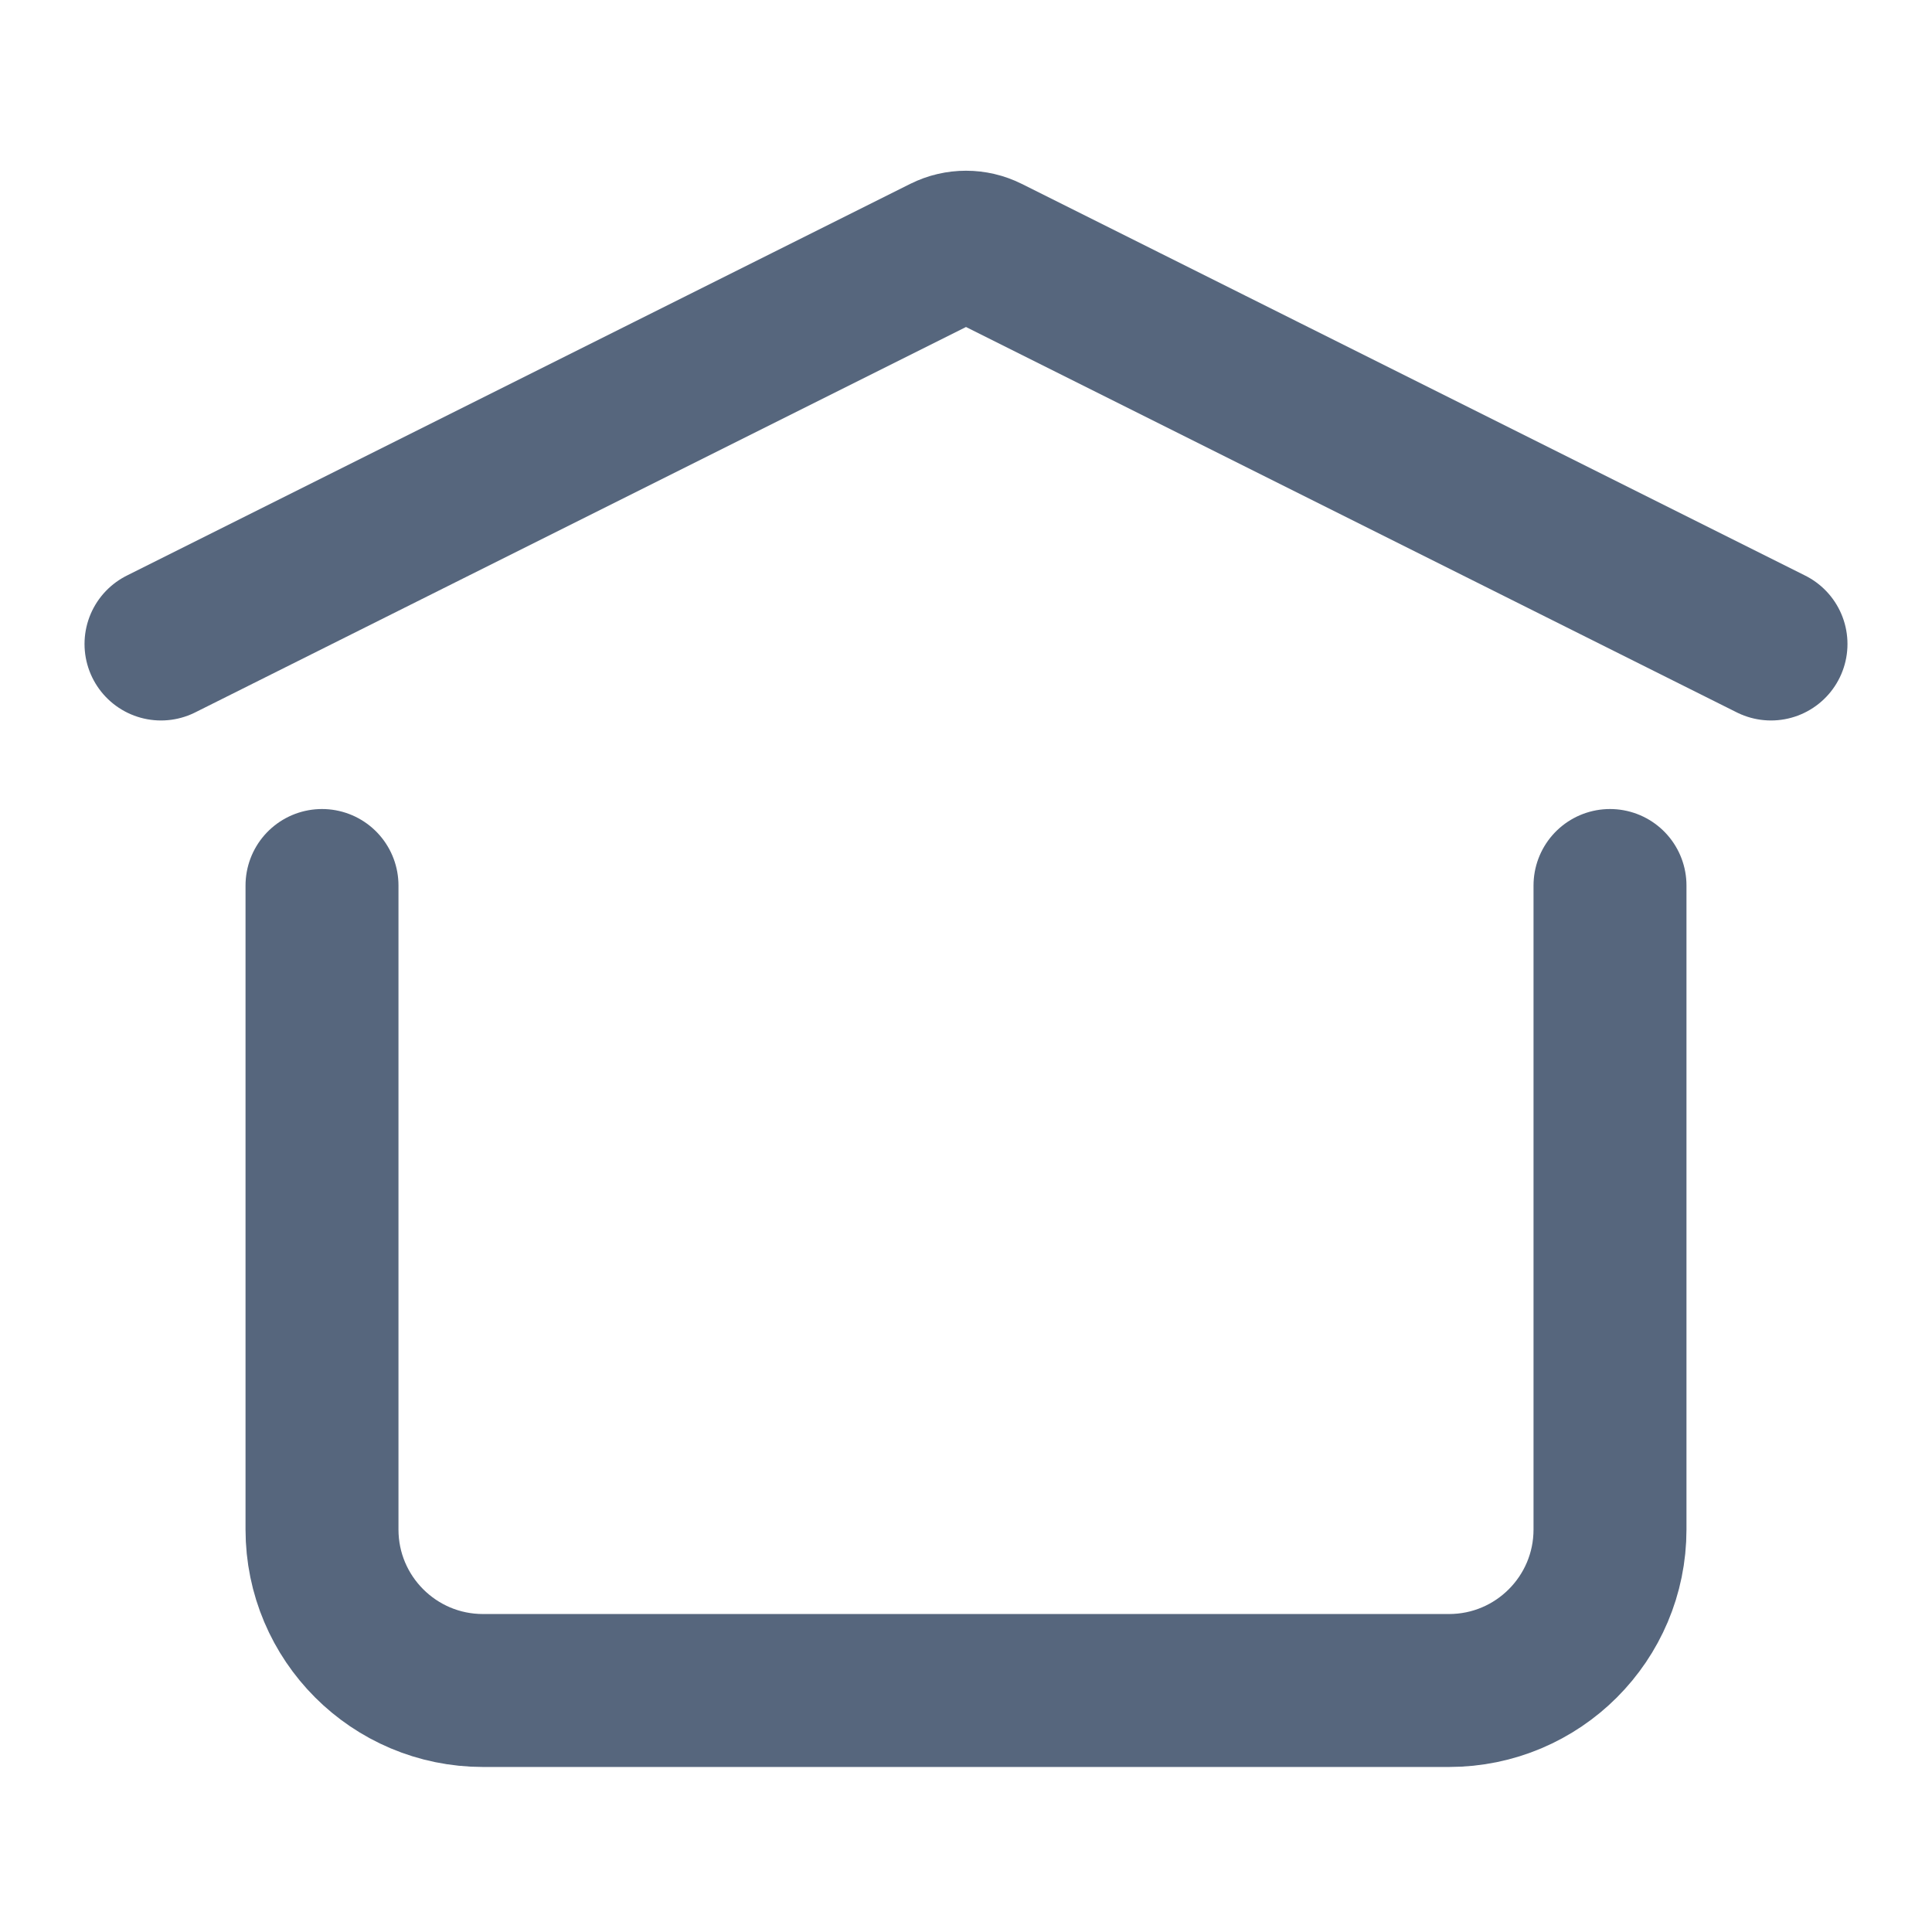
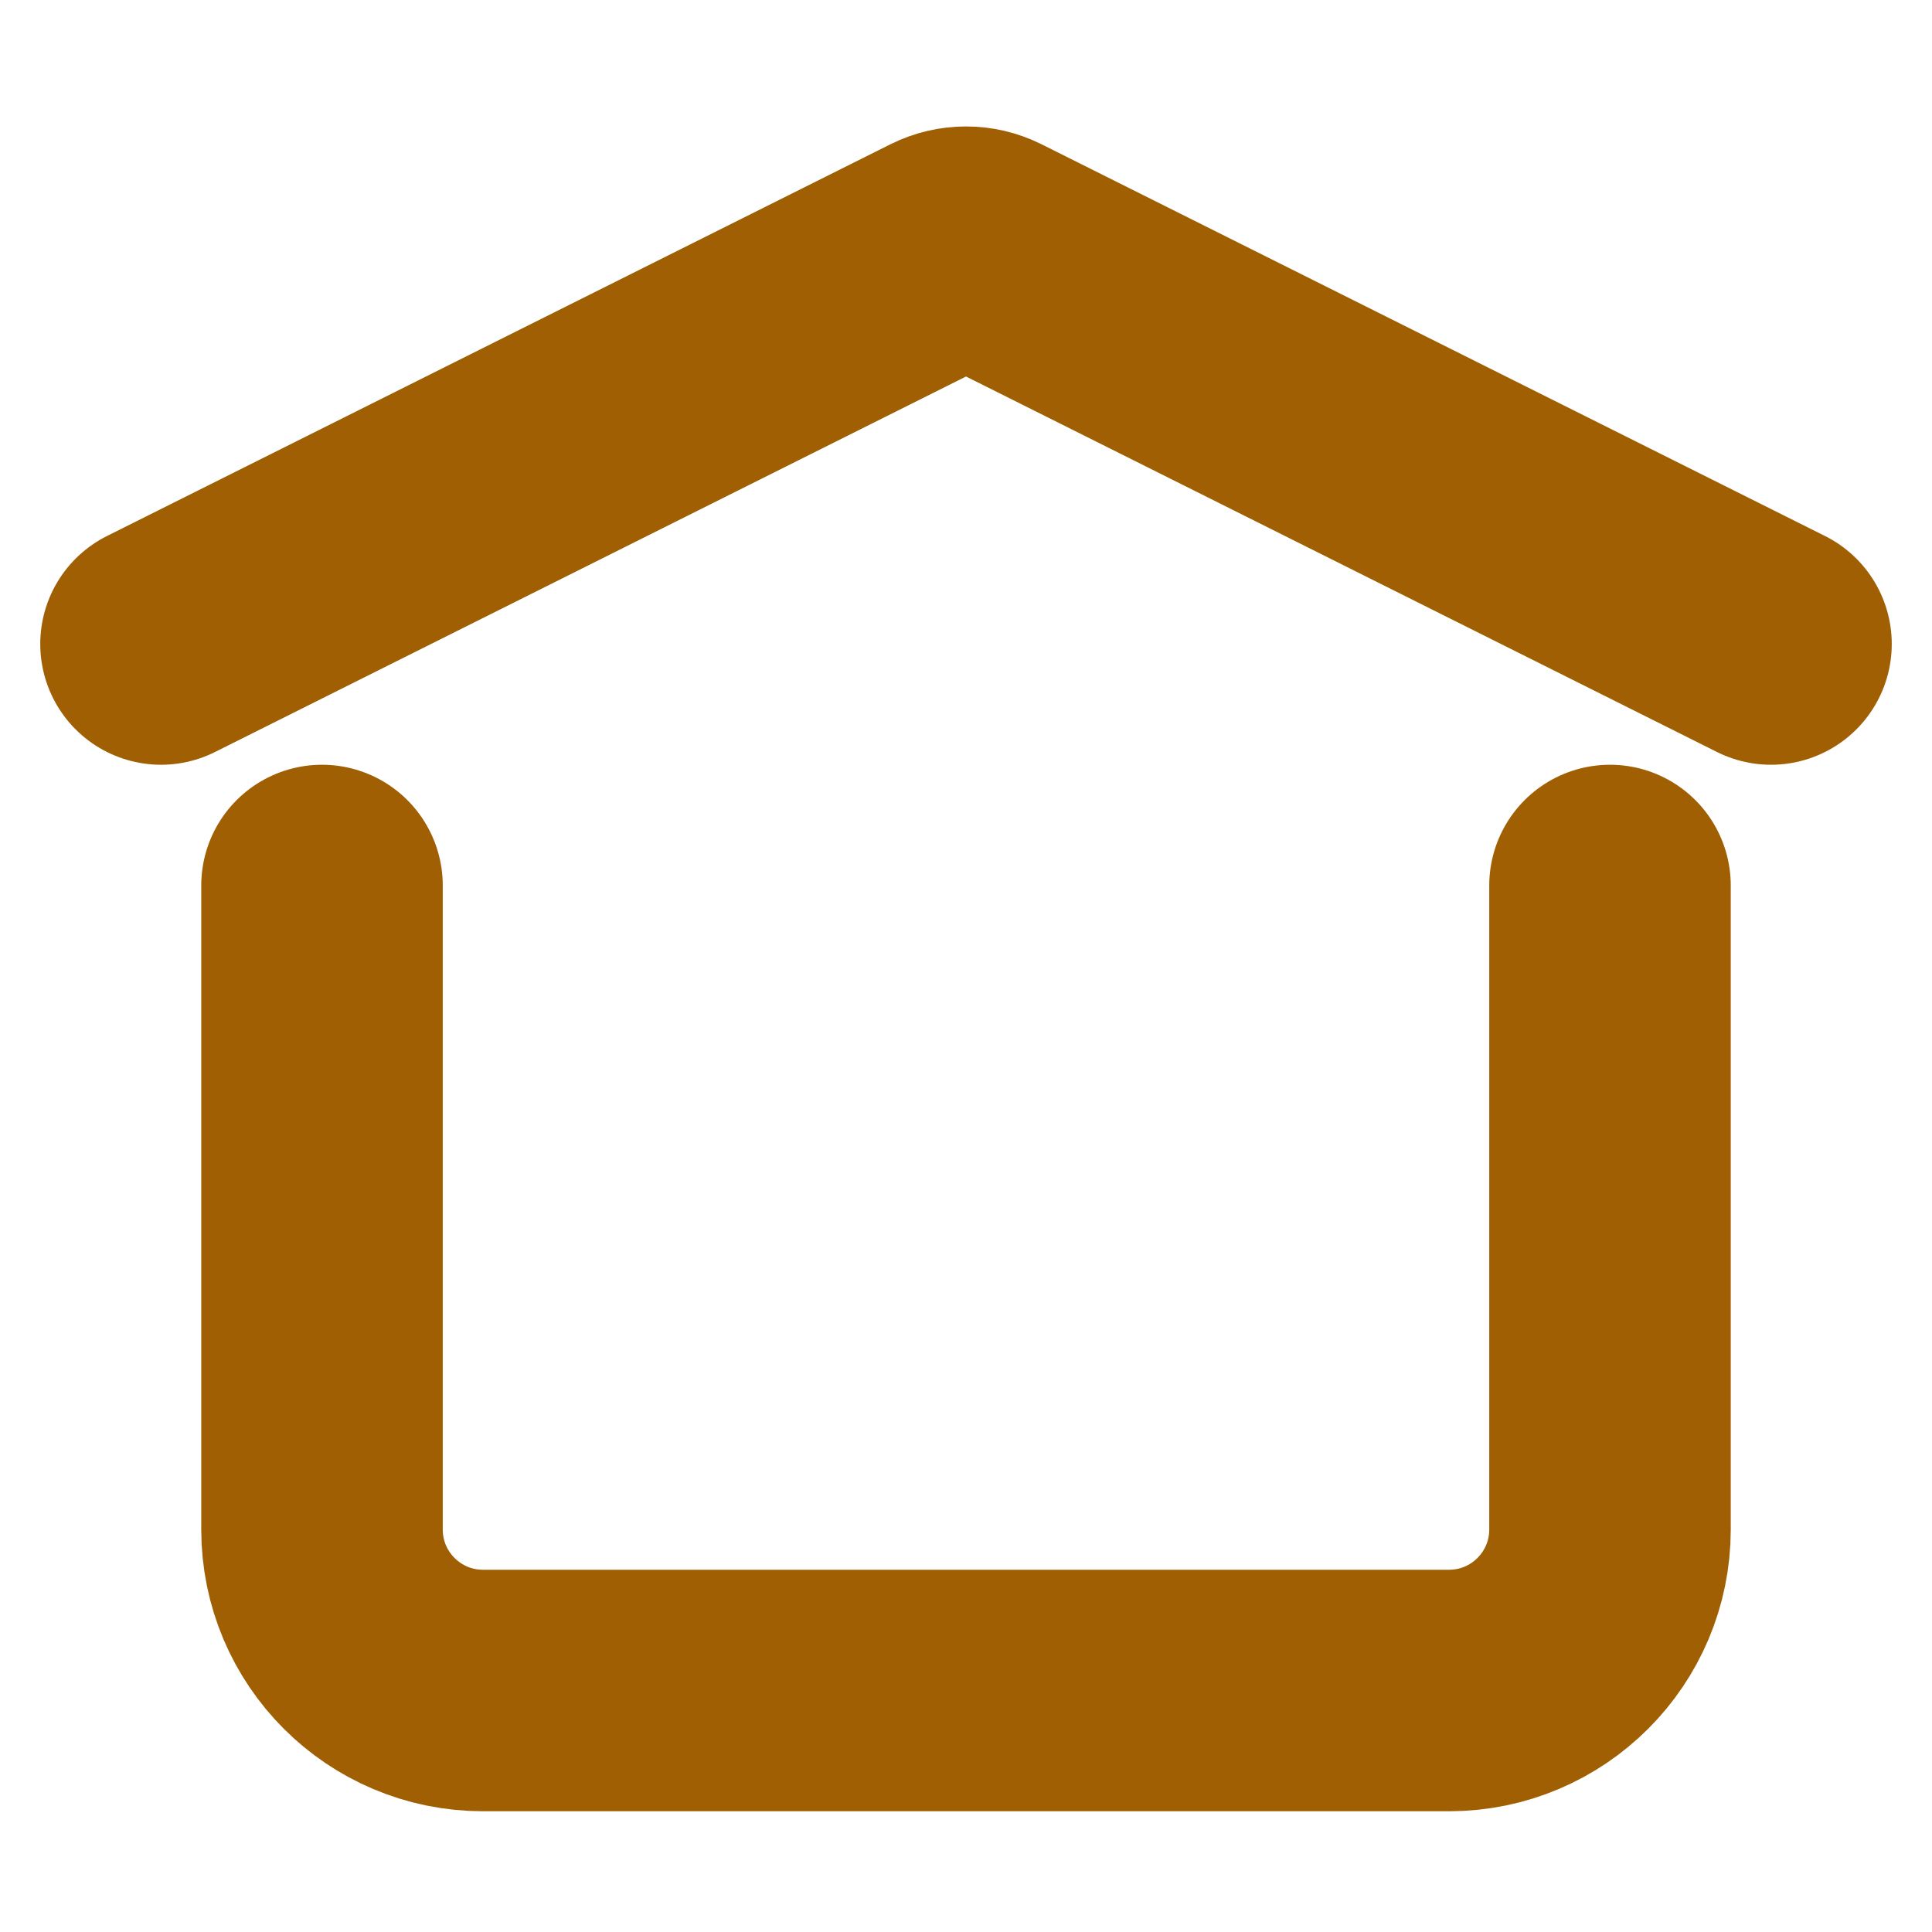
- <svg xmlns="http://www.w3.org/2000/svg" width="24px" height="24px" viewBox="0 0 24 24" stroke-width="1.9" fill="none" color="#56667d">
-   <path d="M2 8l9.732-4.866a.6.6 0 01.536 0L22 8M20 11v8a2 2 0 01-2 2H6a2 2 0 01-2-2v-8" stroke="#56667d" stroke-width="1.9" stroke-linecap="round" stroke-linejoin="round" />
+ <svg xmlns="http://www.w3.org/2000/svg" width="24px" height="24px" viewBox="0 0 24 24" stroke-width="3" fill="none" color="#a05f03">
+   <path d="M2 8l9.732-4.866a.6.6 0 01.536 0L22 8M20 11v8a2 2 0 01-2 2H6a2 2 0 01-2-2v-8" stroke="#a05f03" stroke-width="3" stroke-linecap="round" stroke-linejoin="round" />
</svg>
